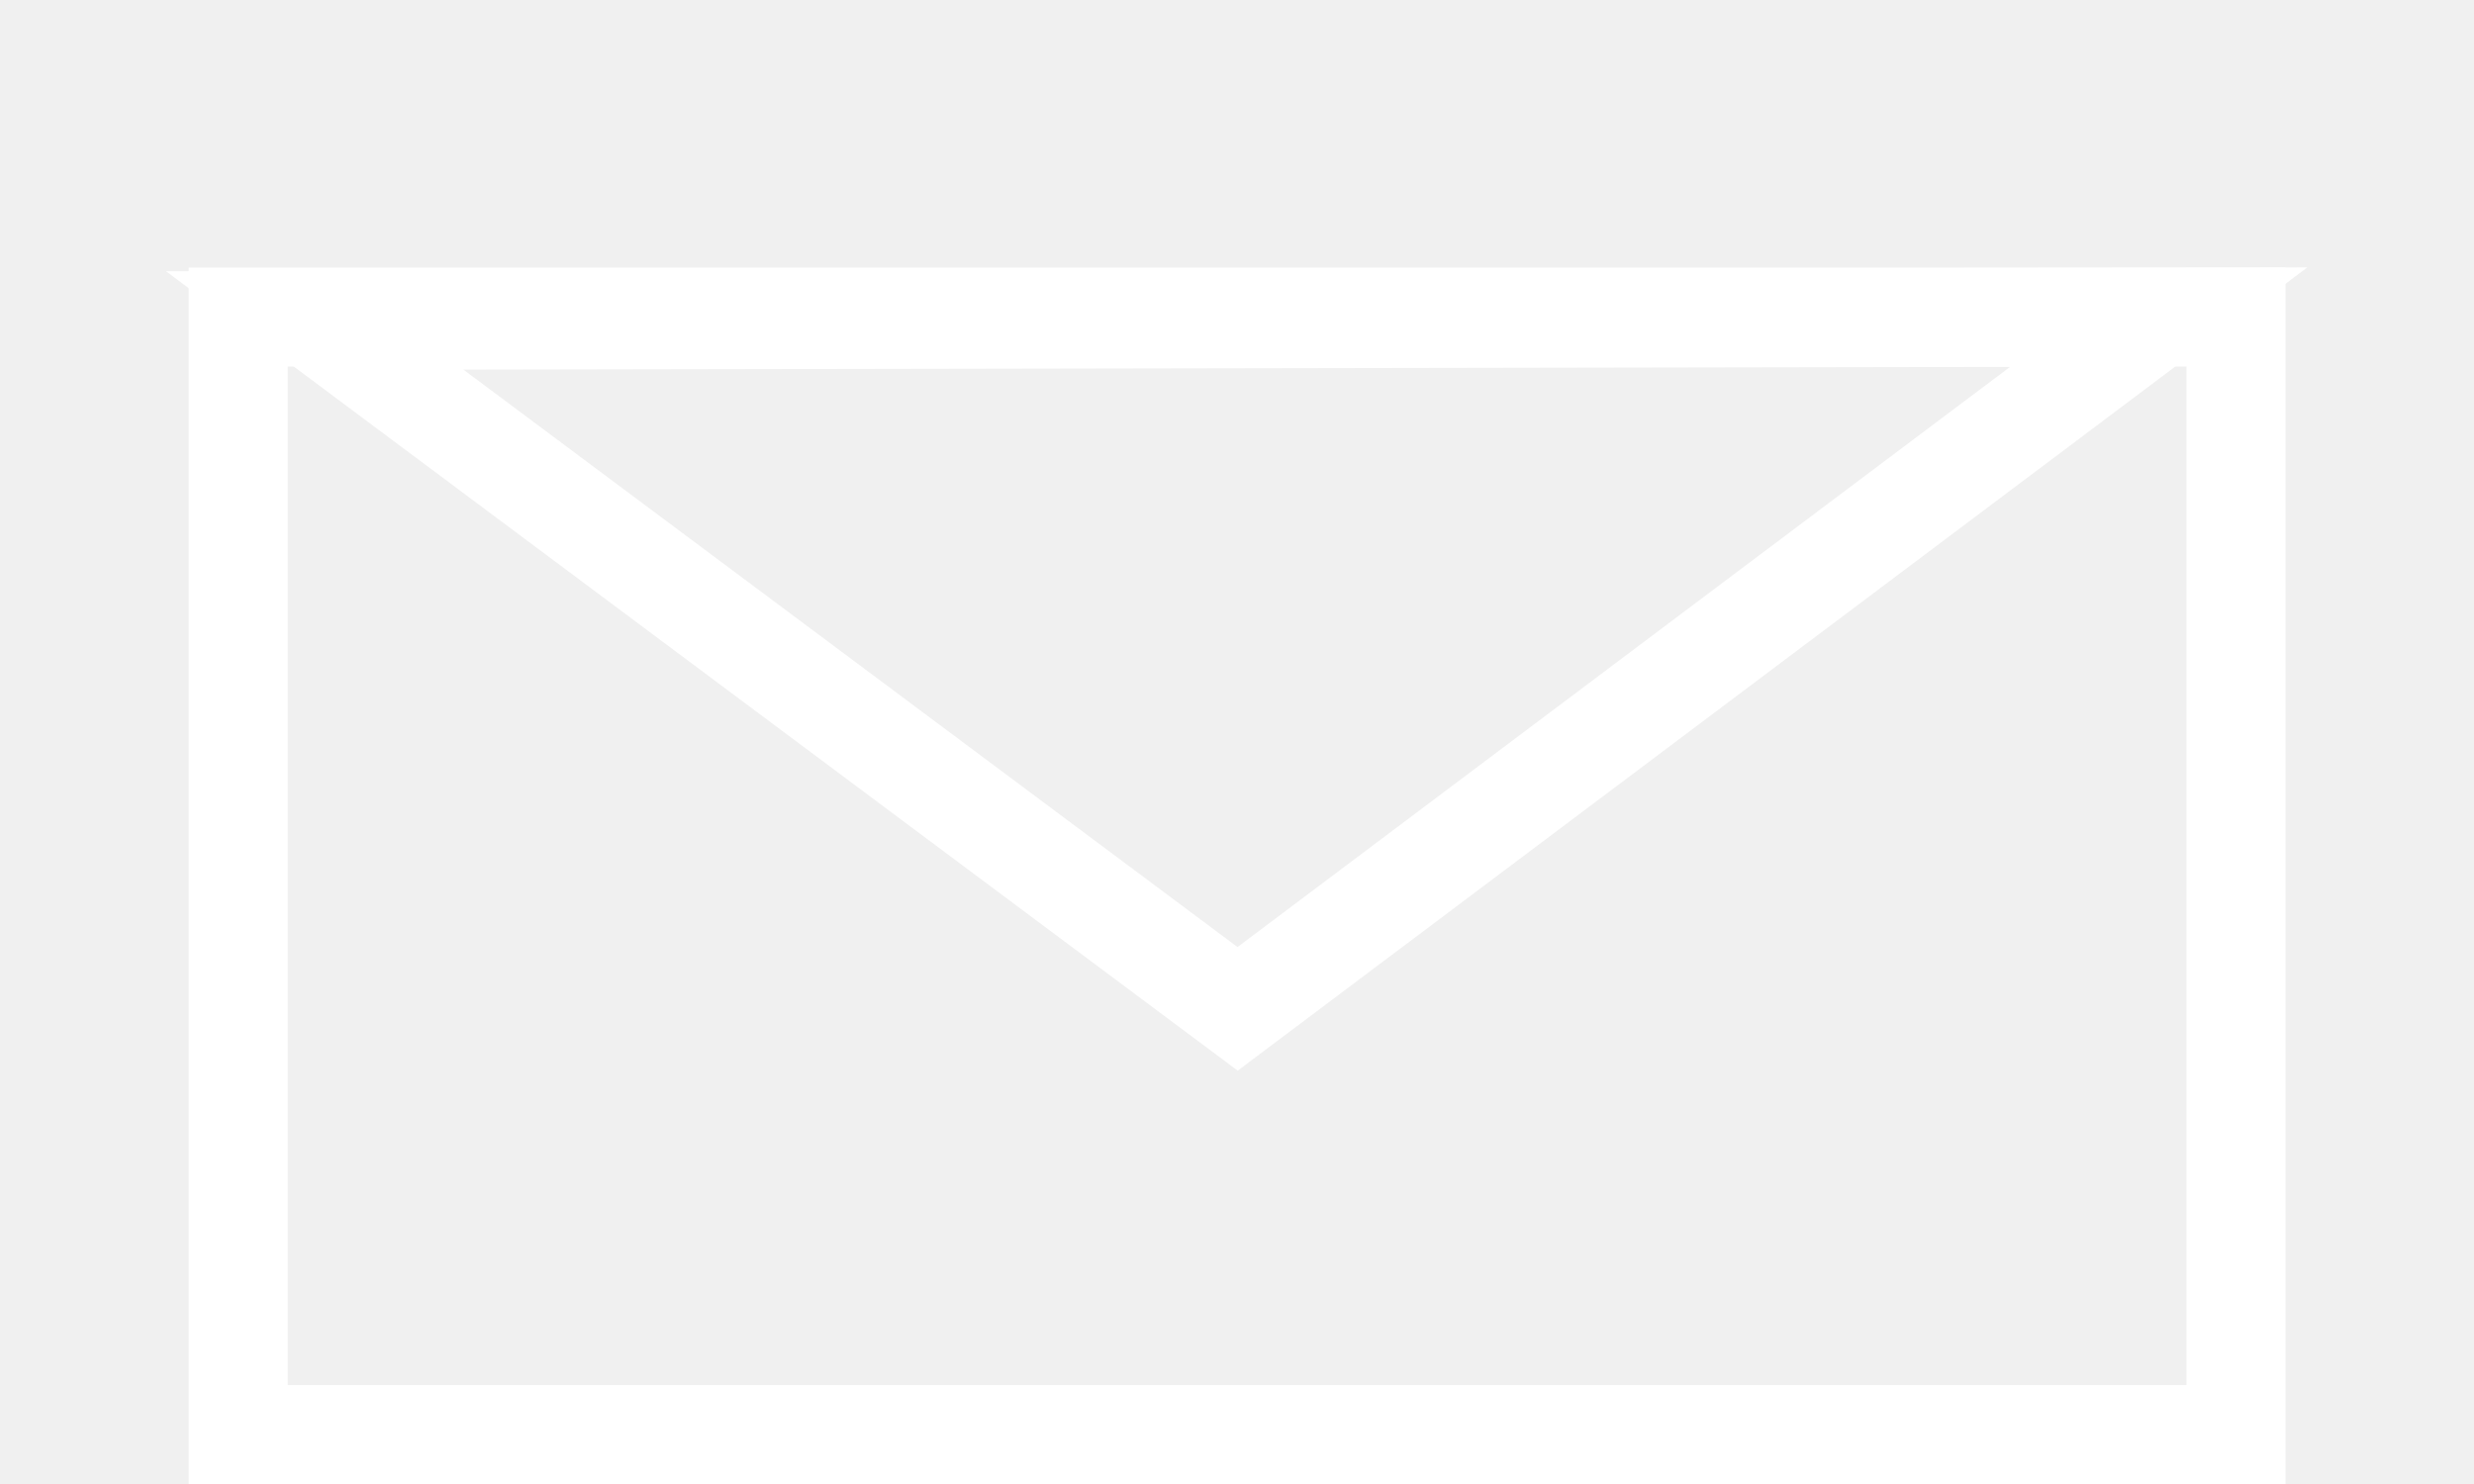
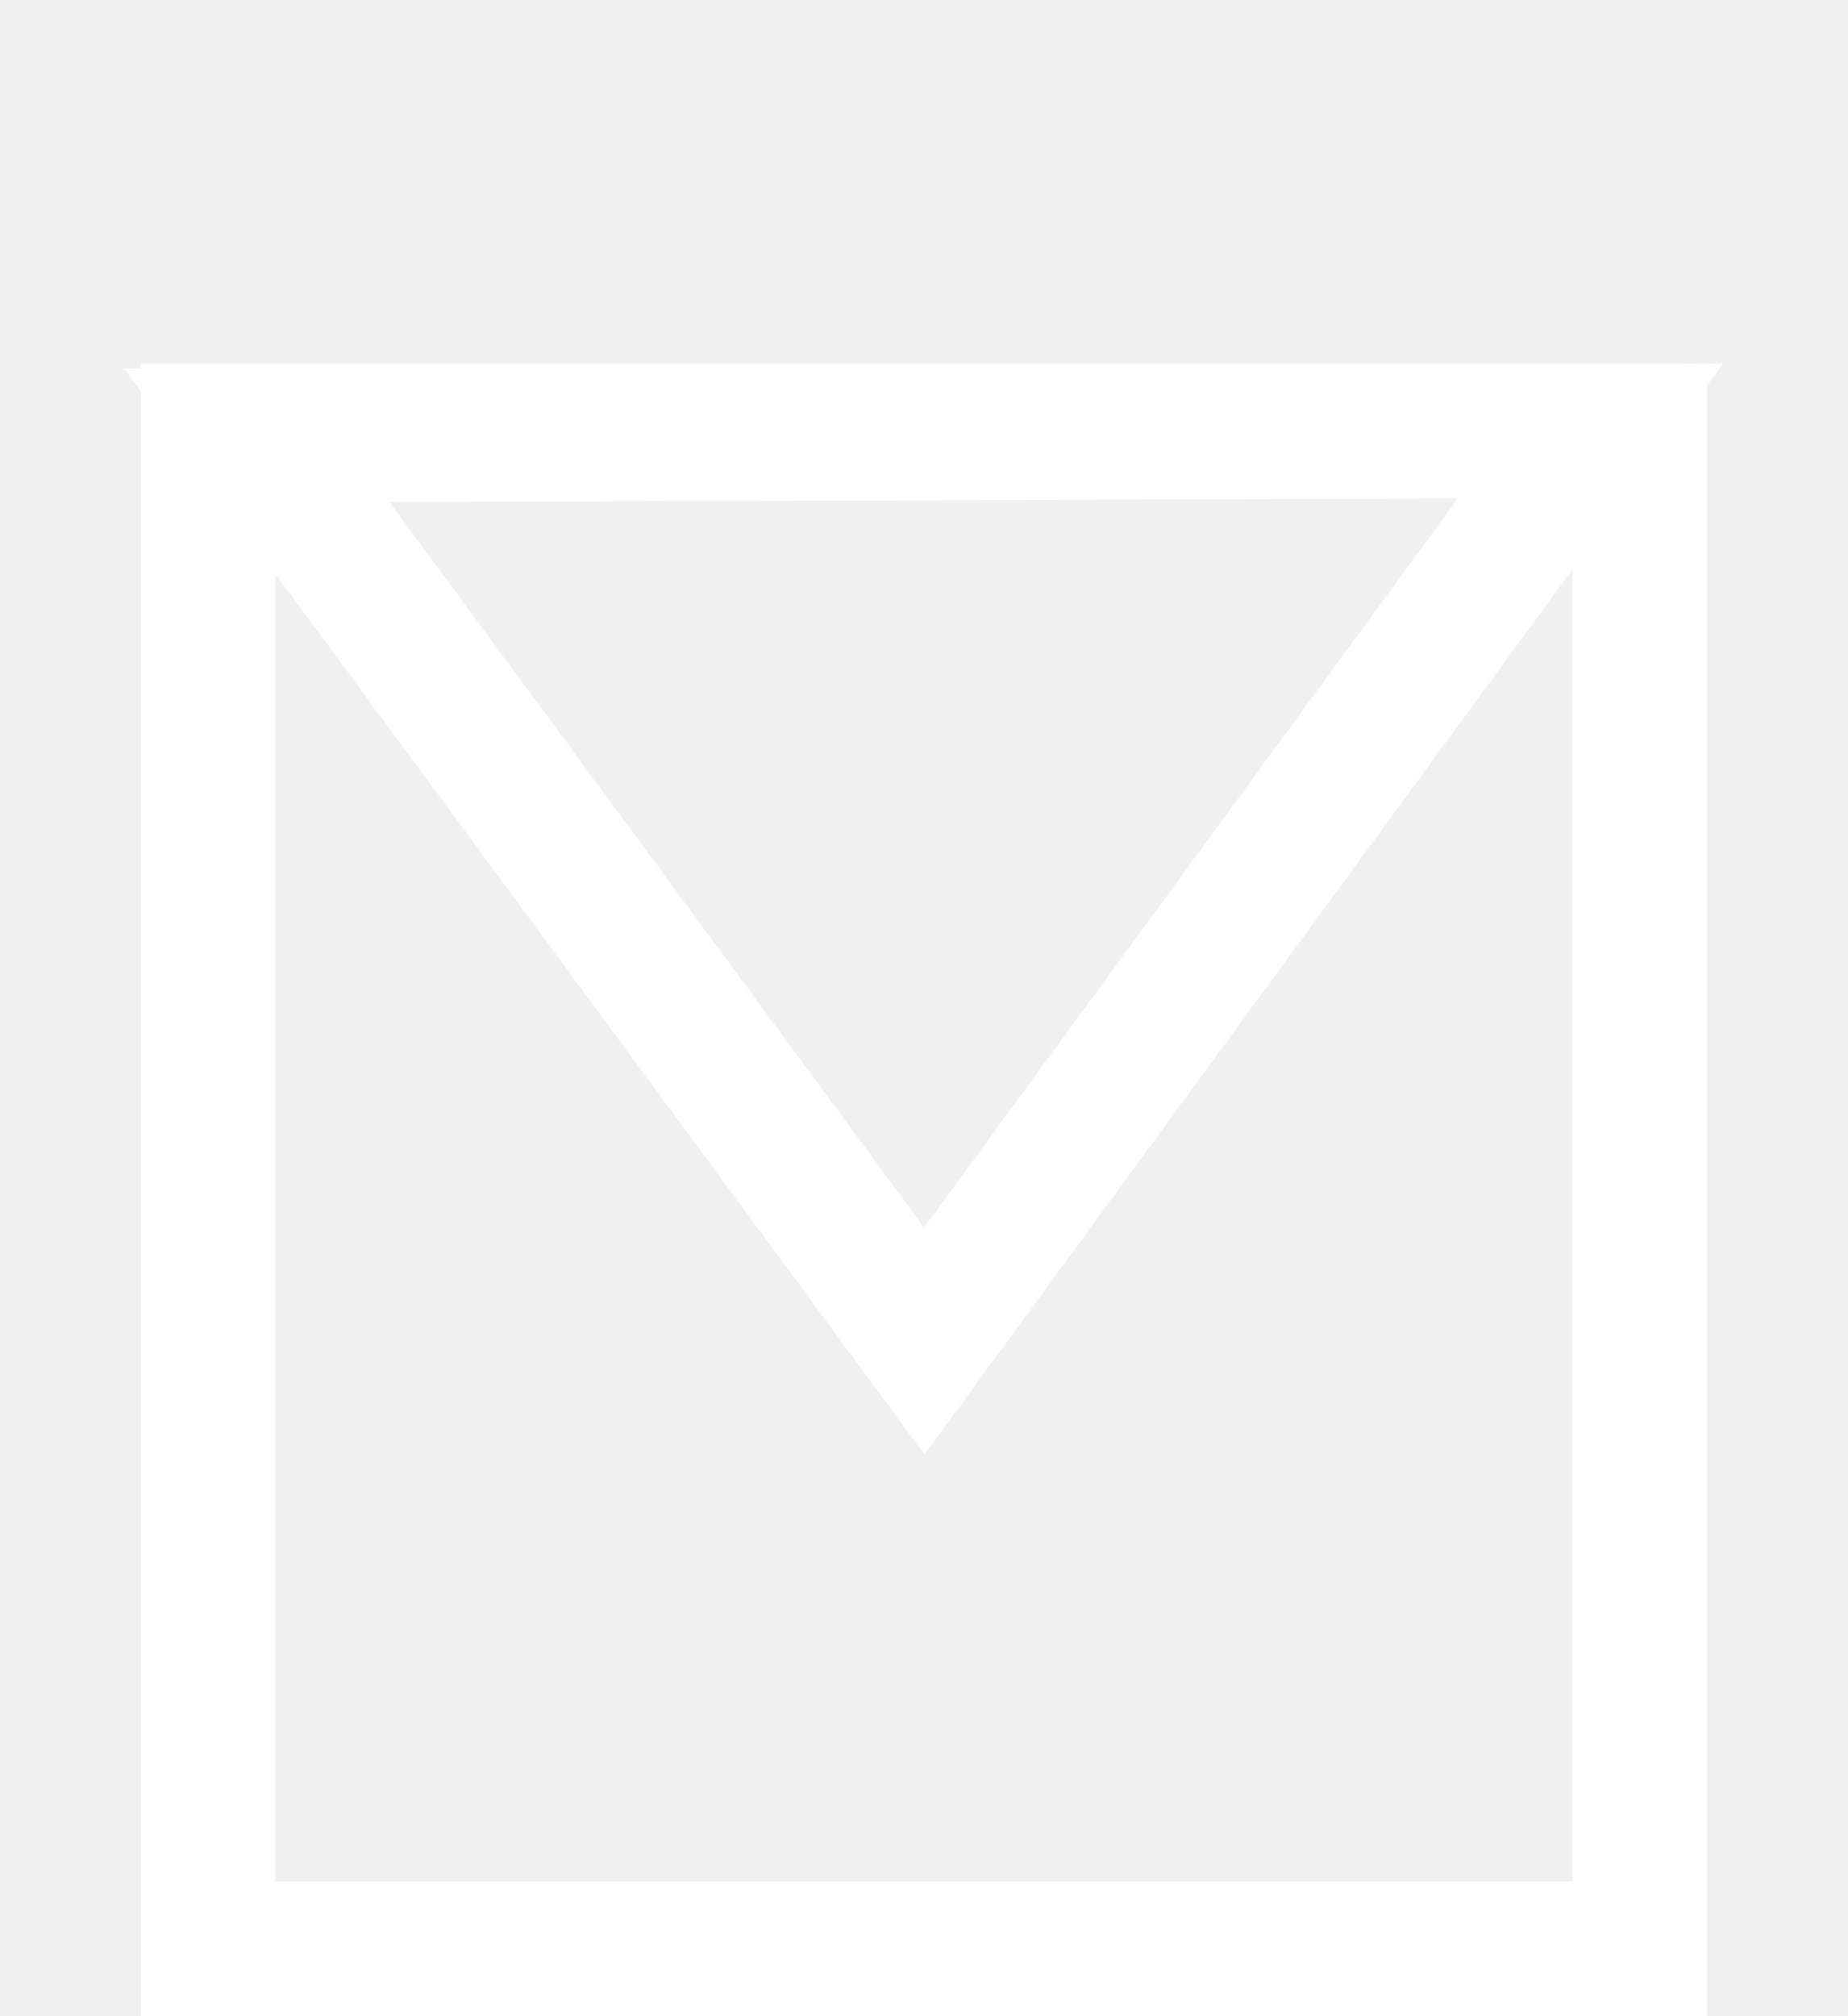
- <svg xmlns="http://www.w3.org/2000/svg" width="100" height="60" viewBox="0 0 100 60" fill="none">
-   <rect x="9.628" y="12.82" width="80.752" height="45.18" stroke="white" stroke-width="4" />
-   <path d="M87.256 12.822L50.025 40.789L12.72 12.955L87.256 12.822Z" stroke="white" stroke-width="4" />
+ <svg xmlns="http://www.w3.org/2000/svg" width="55" height="60" viewBox="0 0 55 60" fill="none">
+   <rect x="6.195" y="12.82" width="42.614" height="45.18" stroke="white" stroke-width="4" />
+   <path d="M47.345 12.824L27.513 39.91L7.642 12.953L47.345 12.824Z" stroke="white" stroke-width="4" />
</svg>
